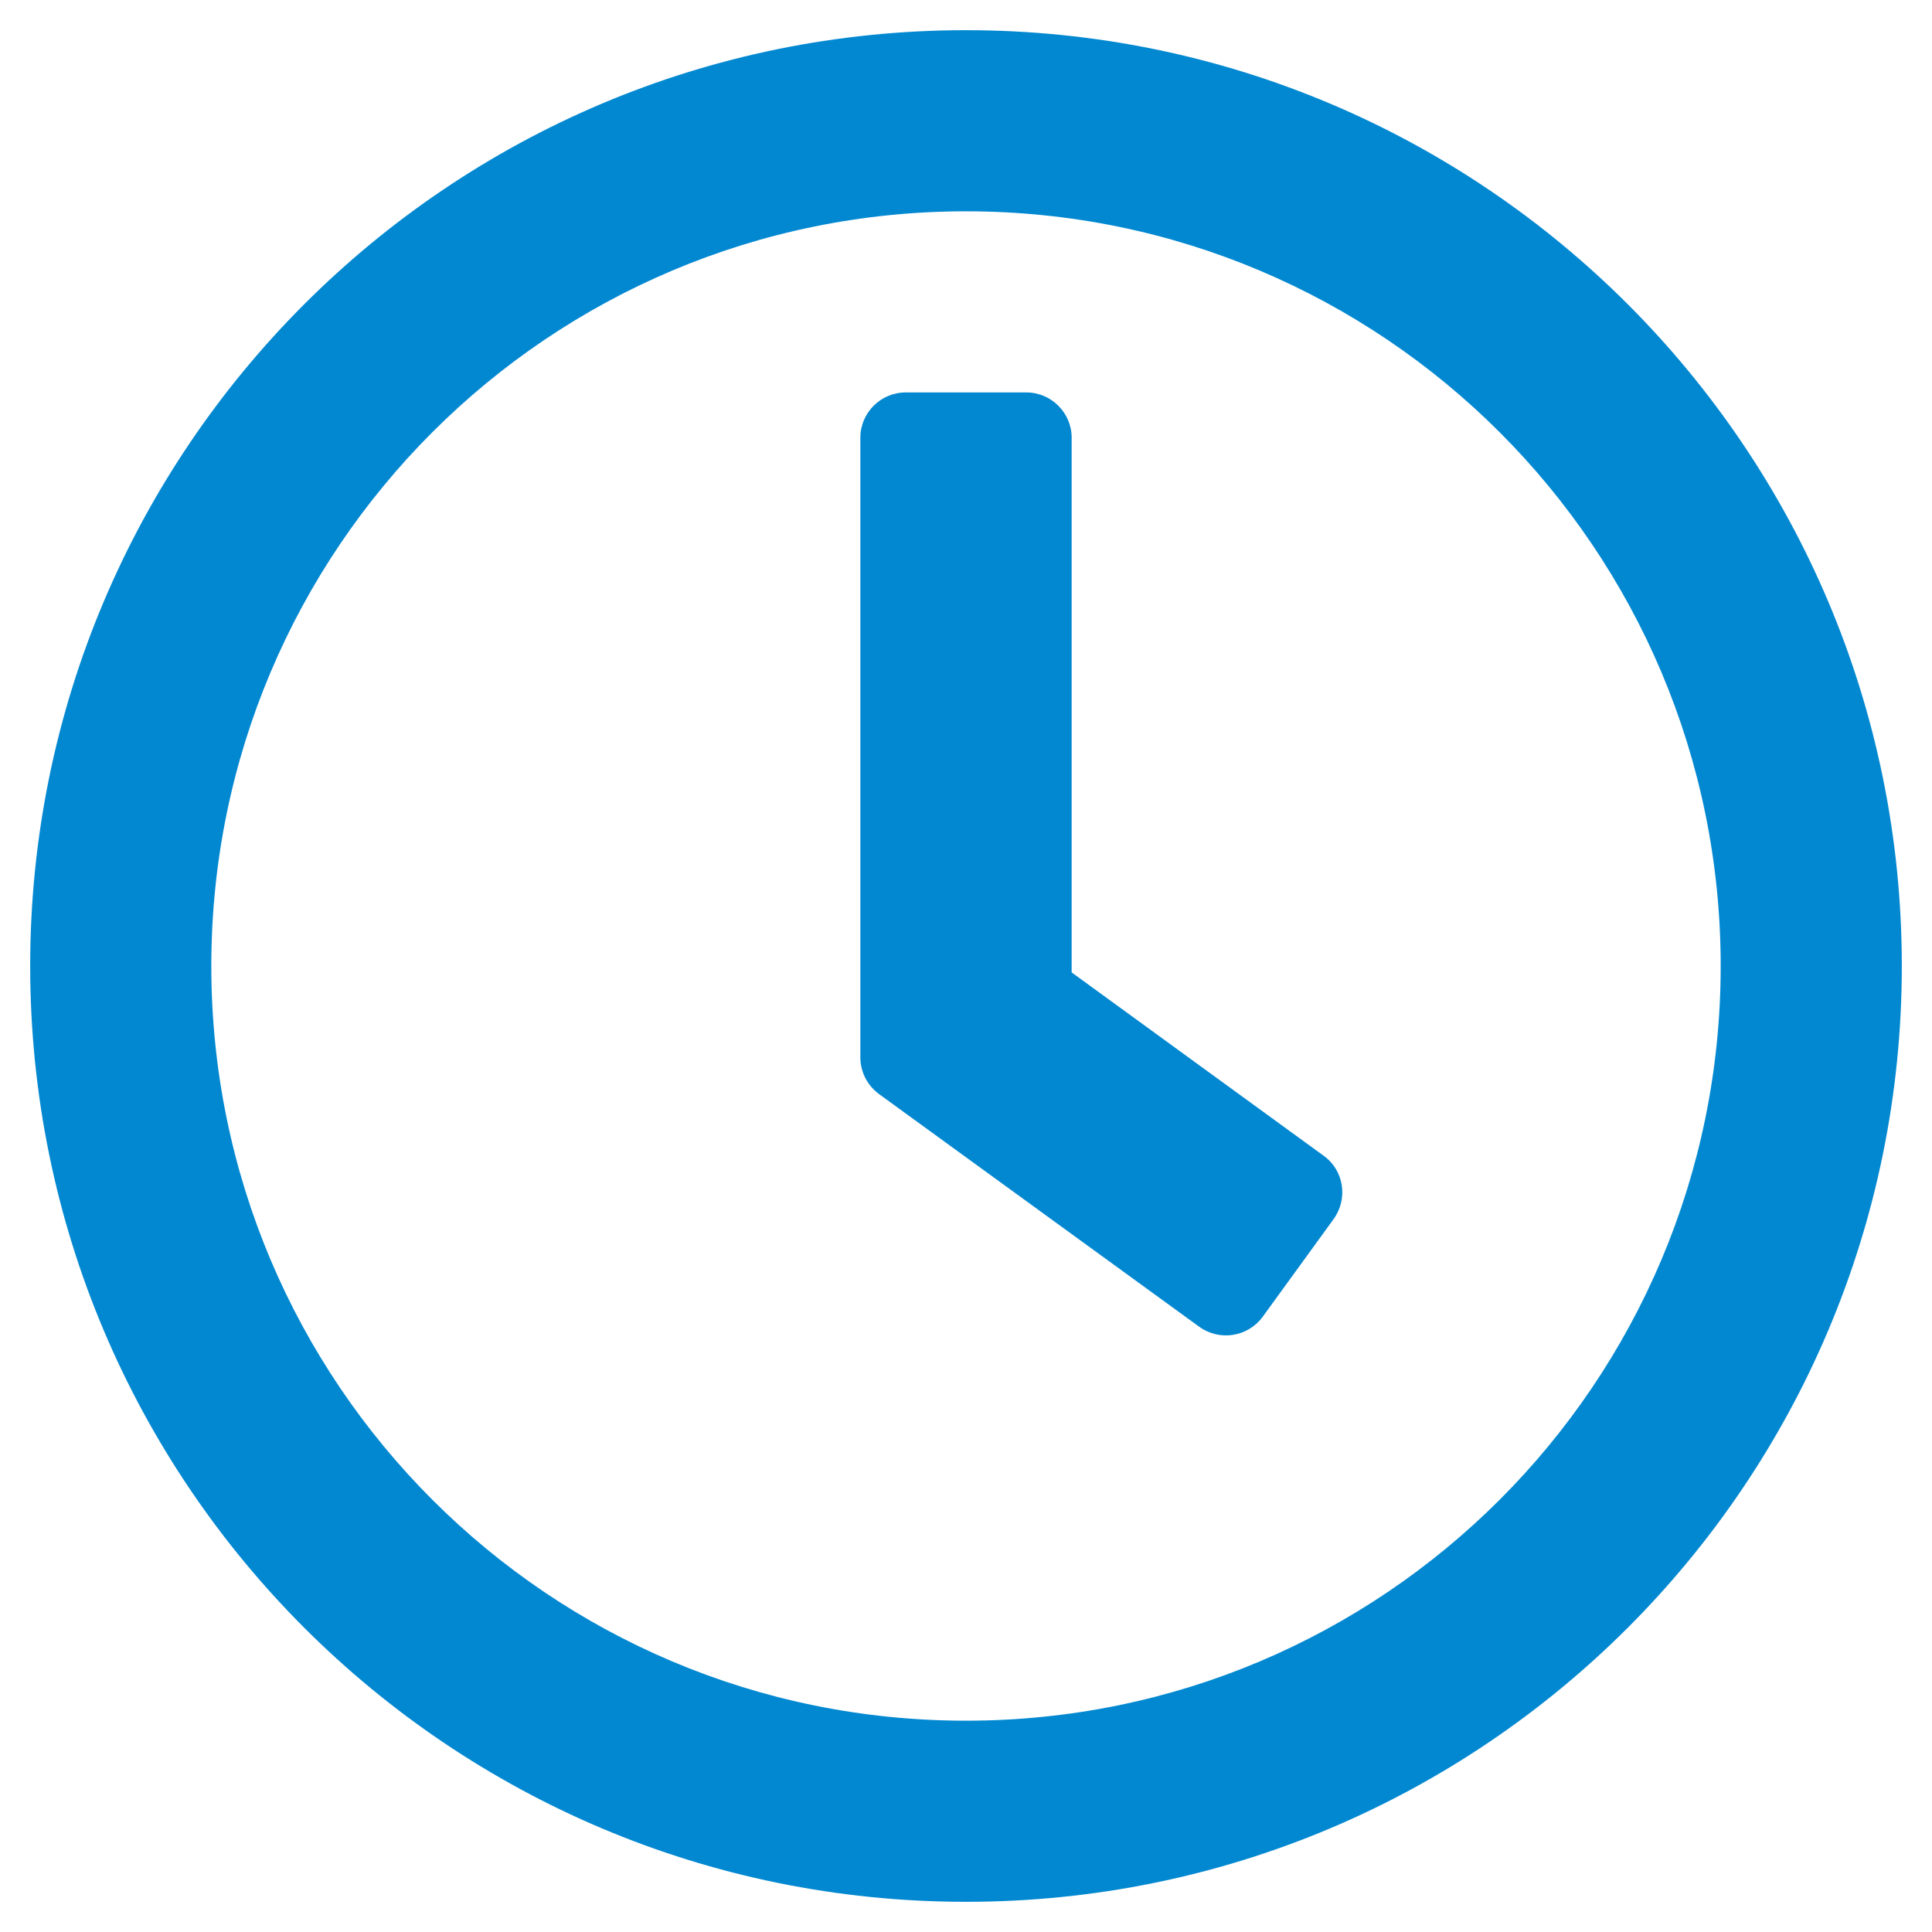
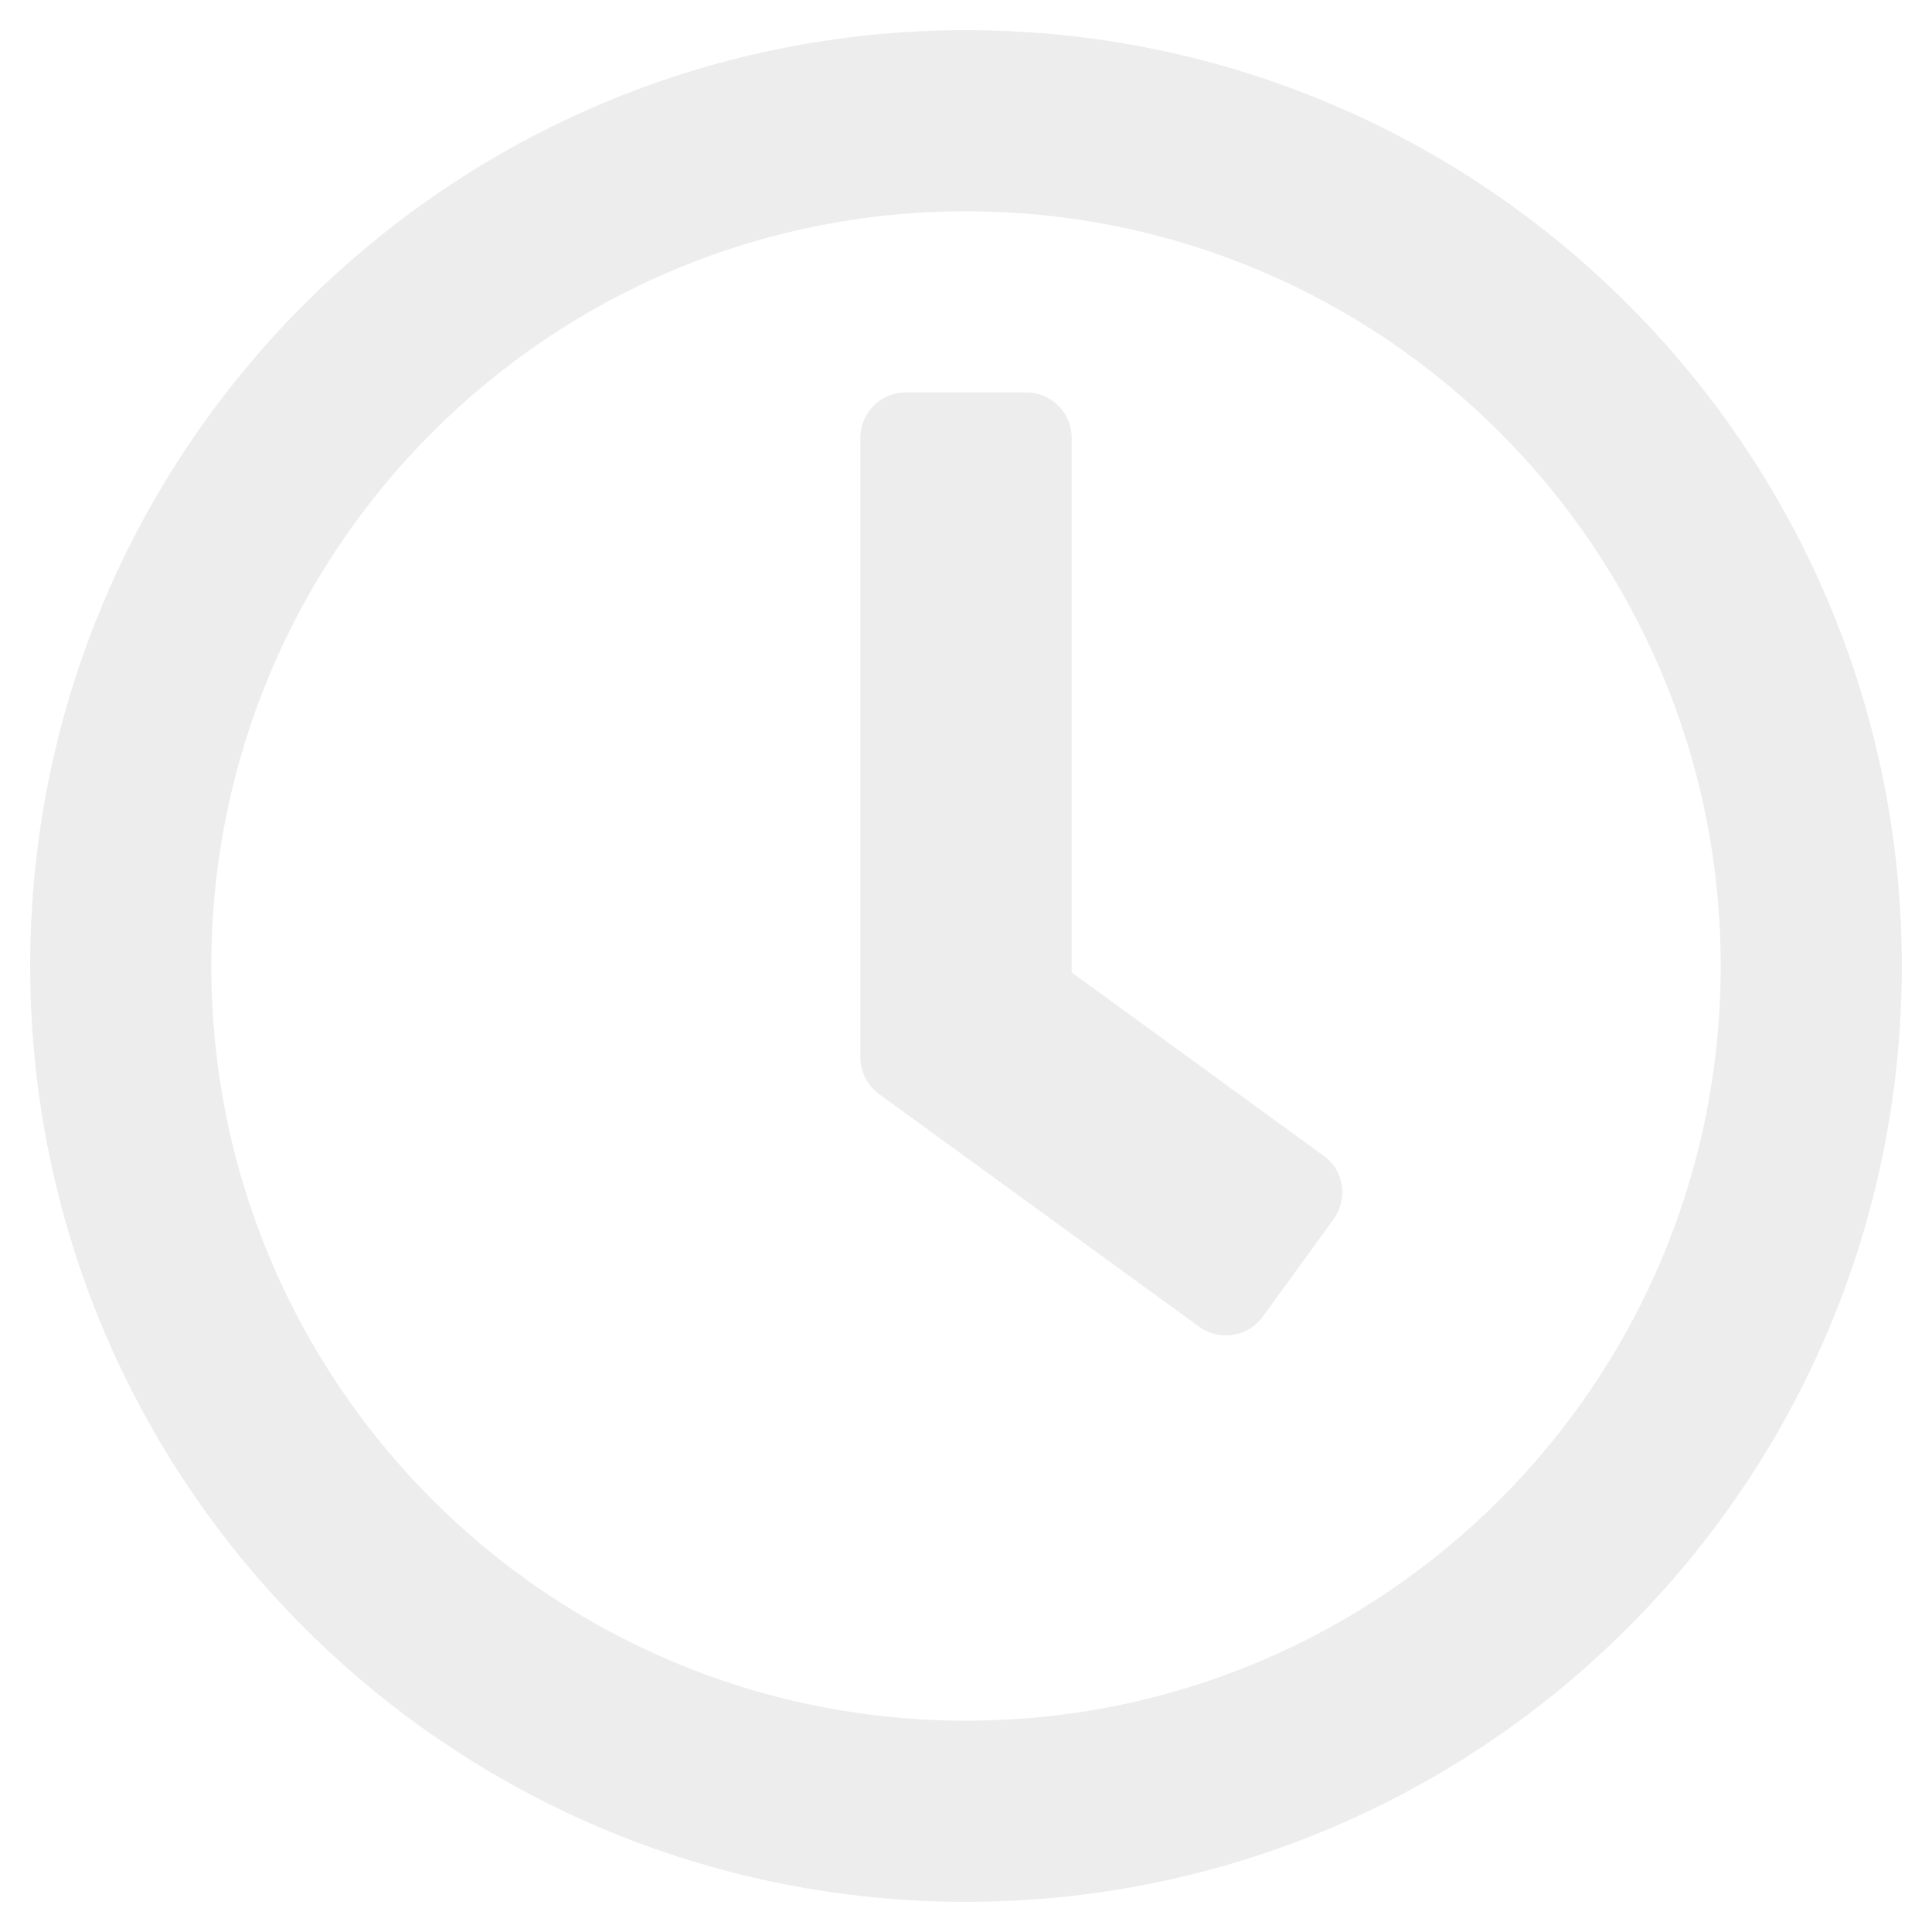
- <svg xmlns="http://www.w3.org/2000/svg" fill="#0288d1" viewBox="0 0 512 512">
+ <svg xmlns="http://www.w3.org/2000/svg" fill="#ededed" viewBox="0 0 512 512">
  <path d="M256 8C119 8 8 119 8 256s111 248 248 248 248-111 248-248S393 8 256 8zm0 448c-110.5 0-200-89.5-200-200S145.5 56 256 56s200 89.5 200 200-89.5 200-200 200zm61.8-104.4l-84.9-61.7c-3.1-2.3-4.9-5.9-4.9-9.7V116c0-6.6 5.4-12 12-12h32c6.6 0 12 5.4 12 12v141.7l66.8 48.6c5.4 3.9 6.5 11.4 2.6 16.8L334.6 349c-3.9 5.3-11.4 6.5-16.8 2.6z" />
</svg>
